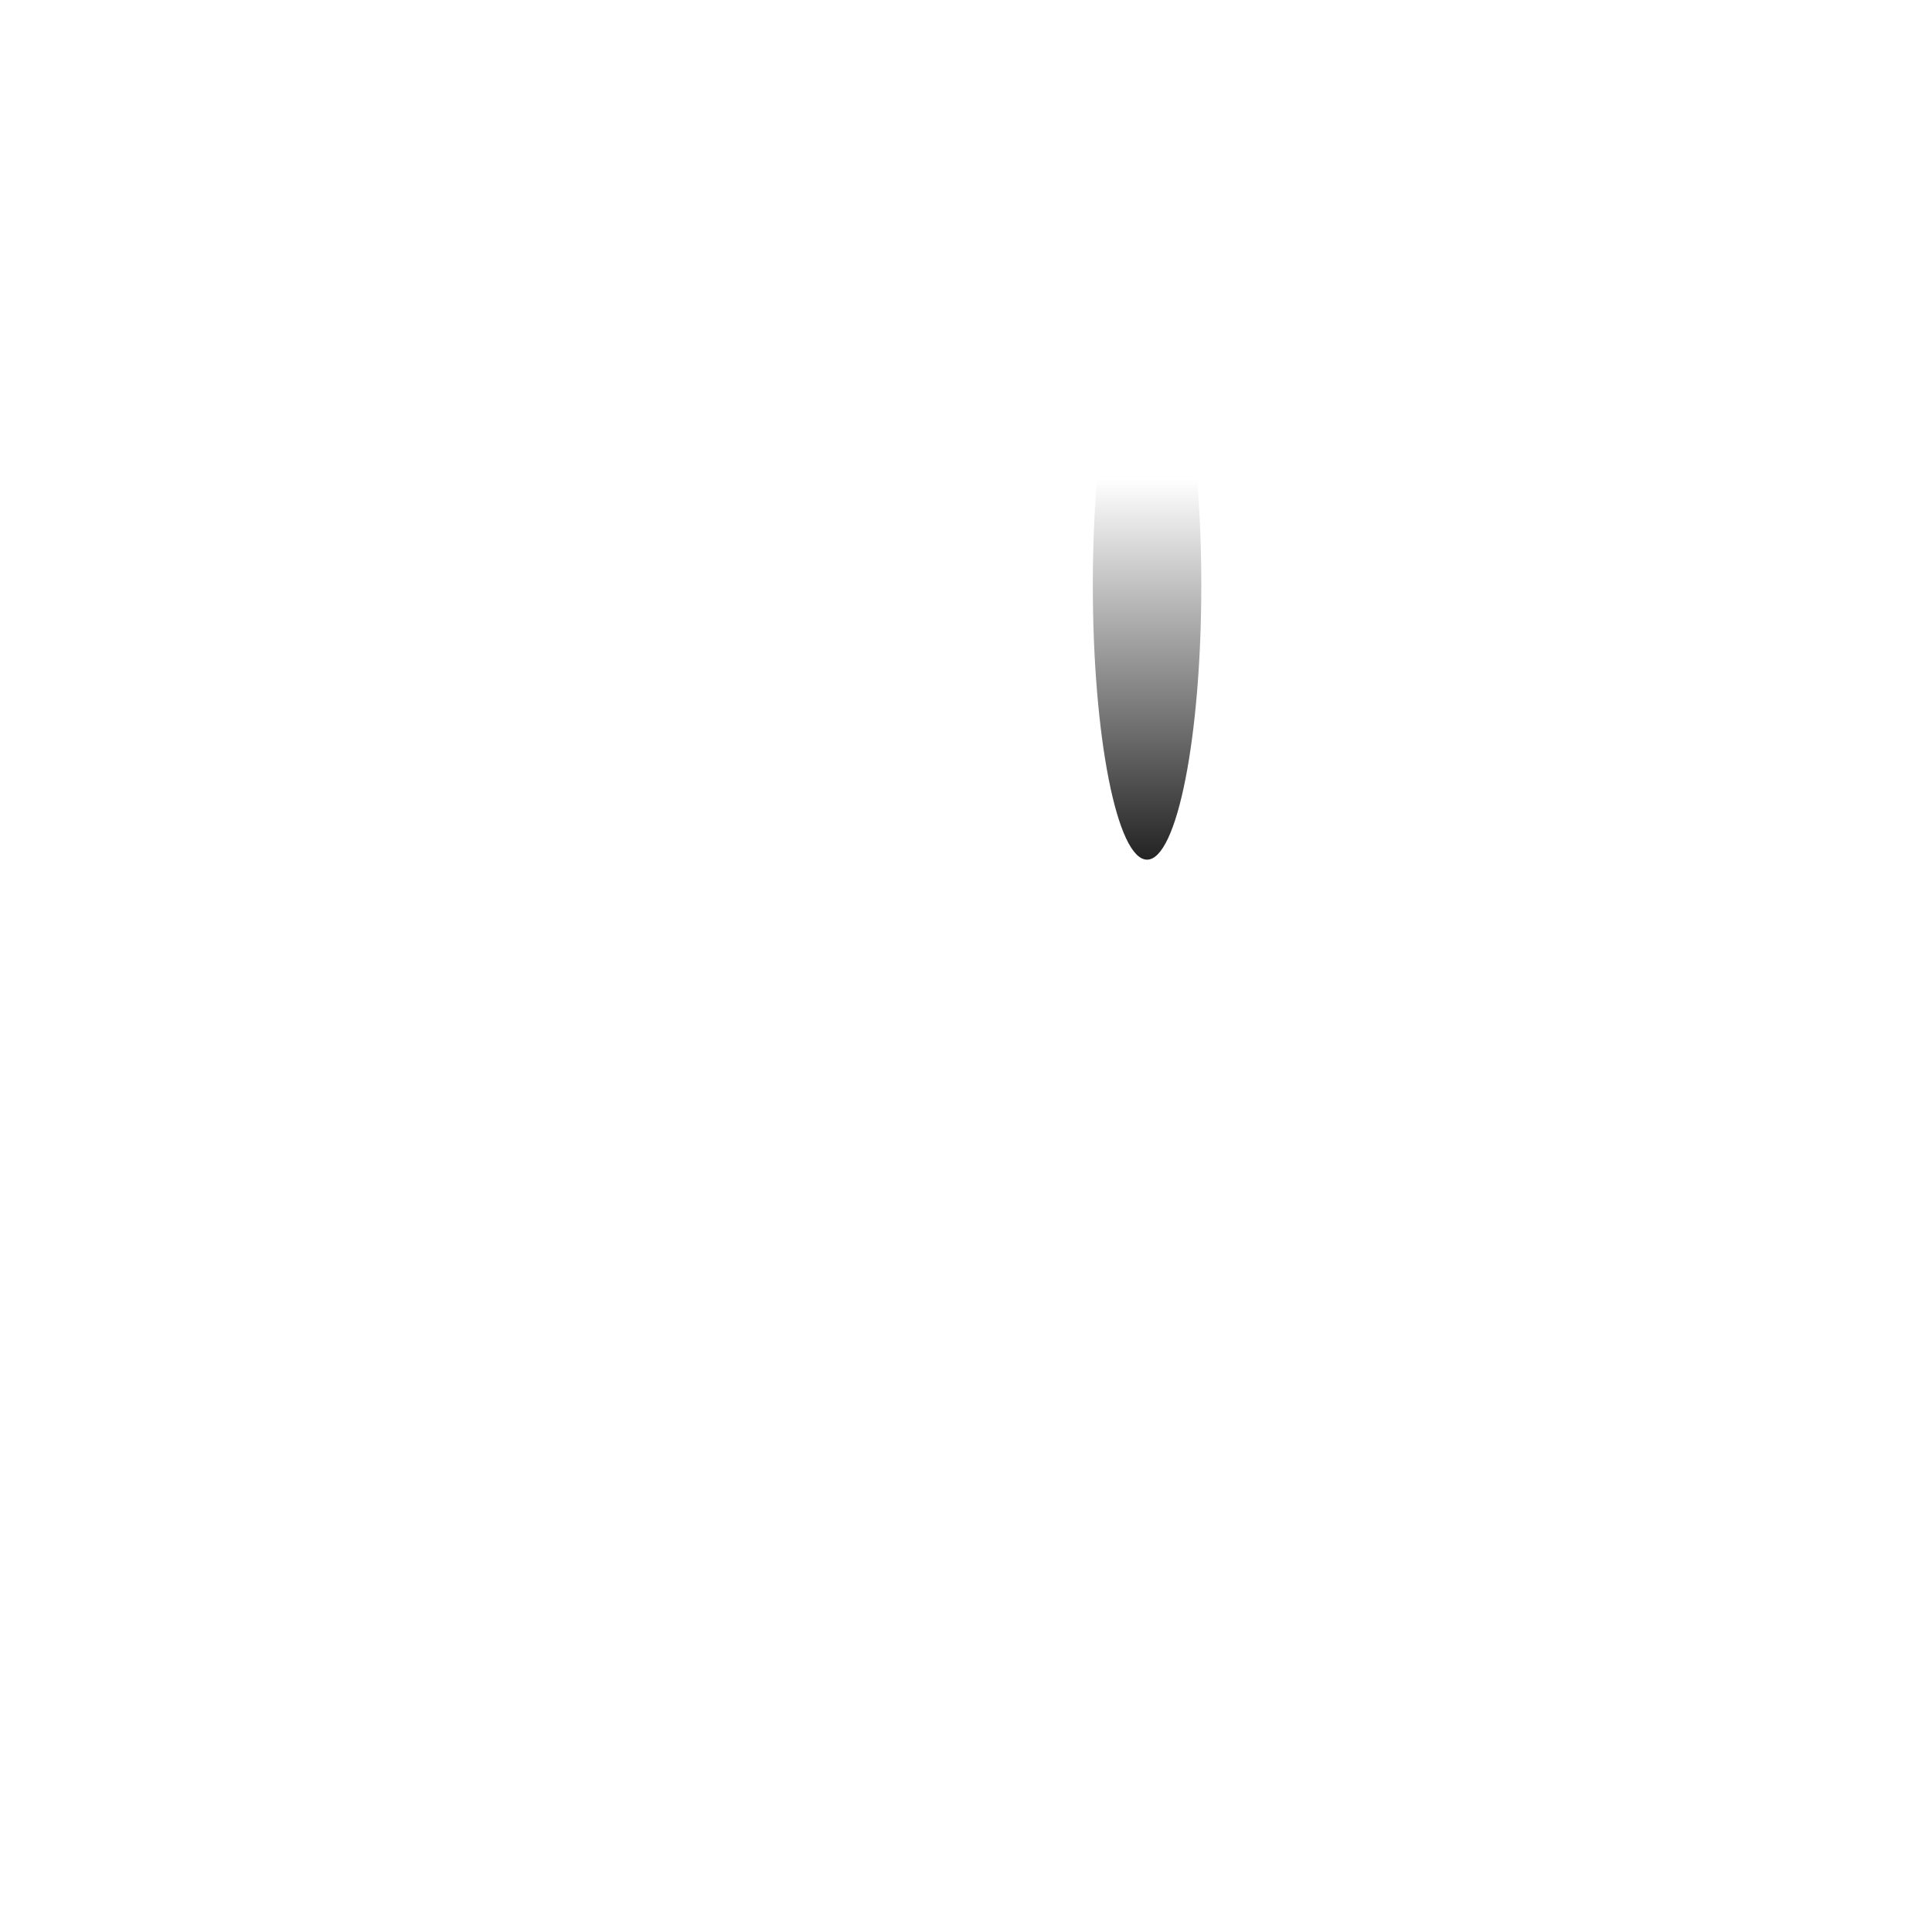
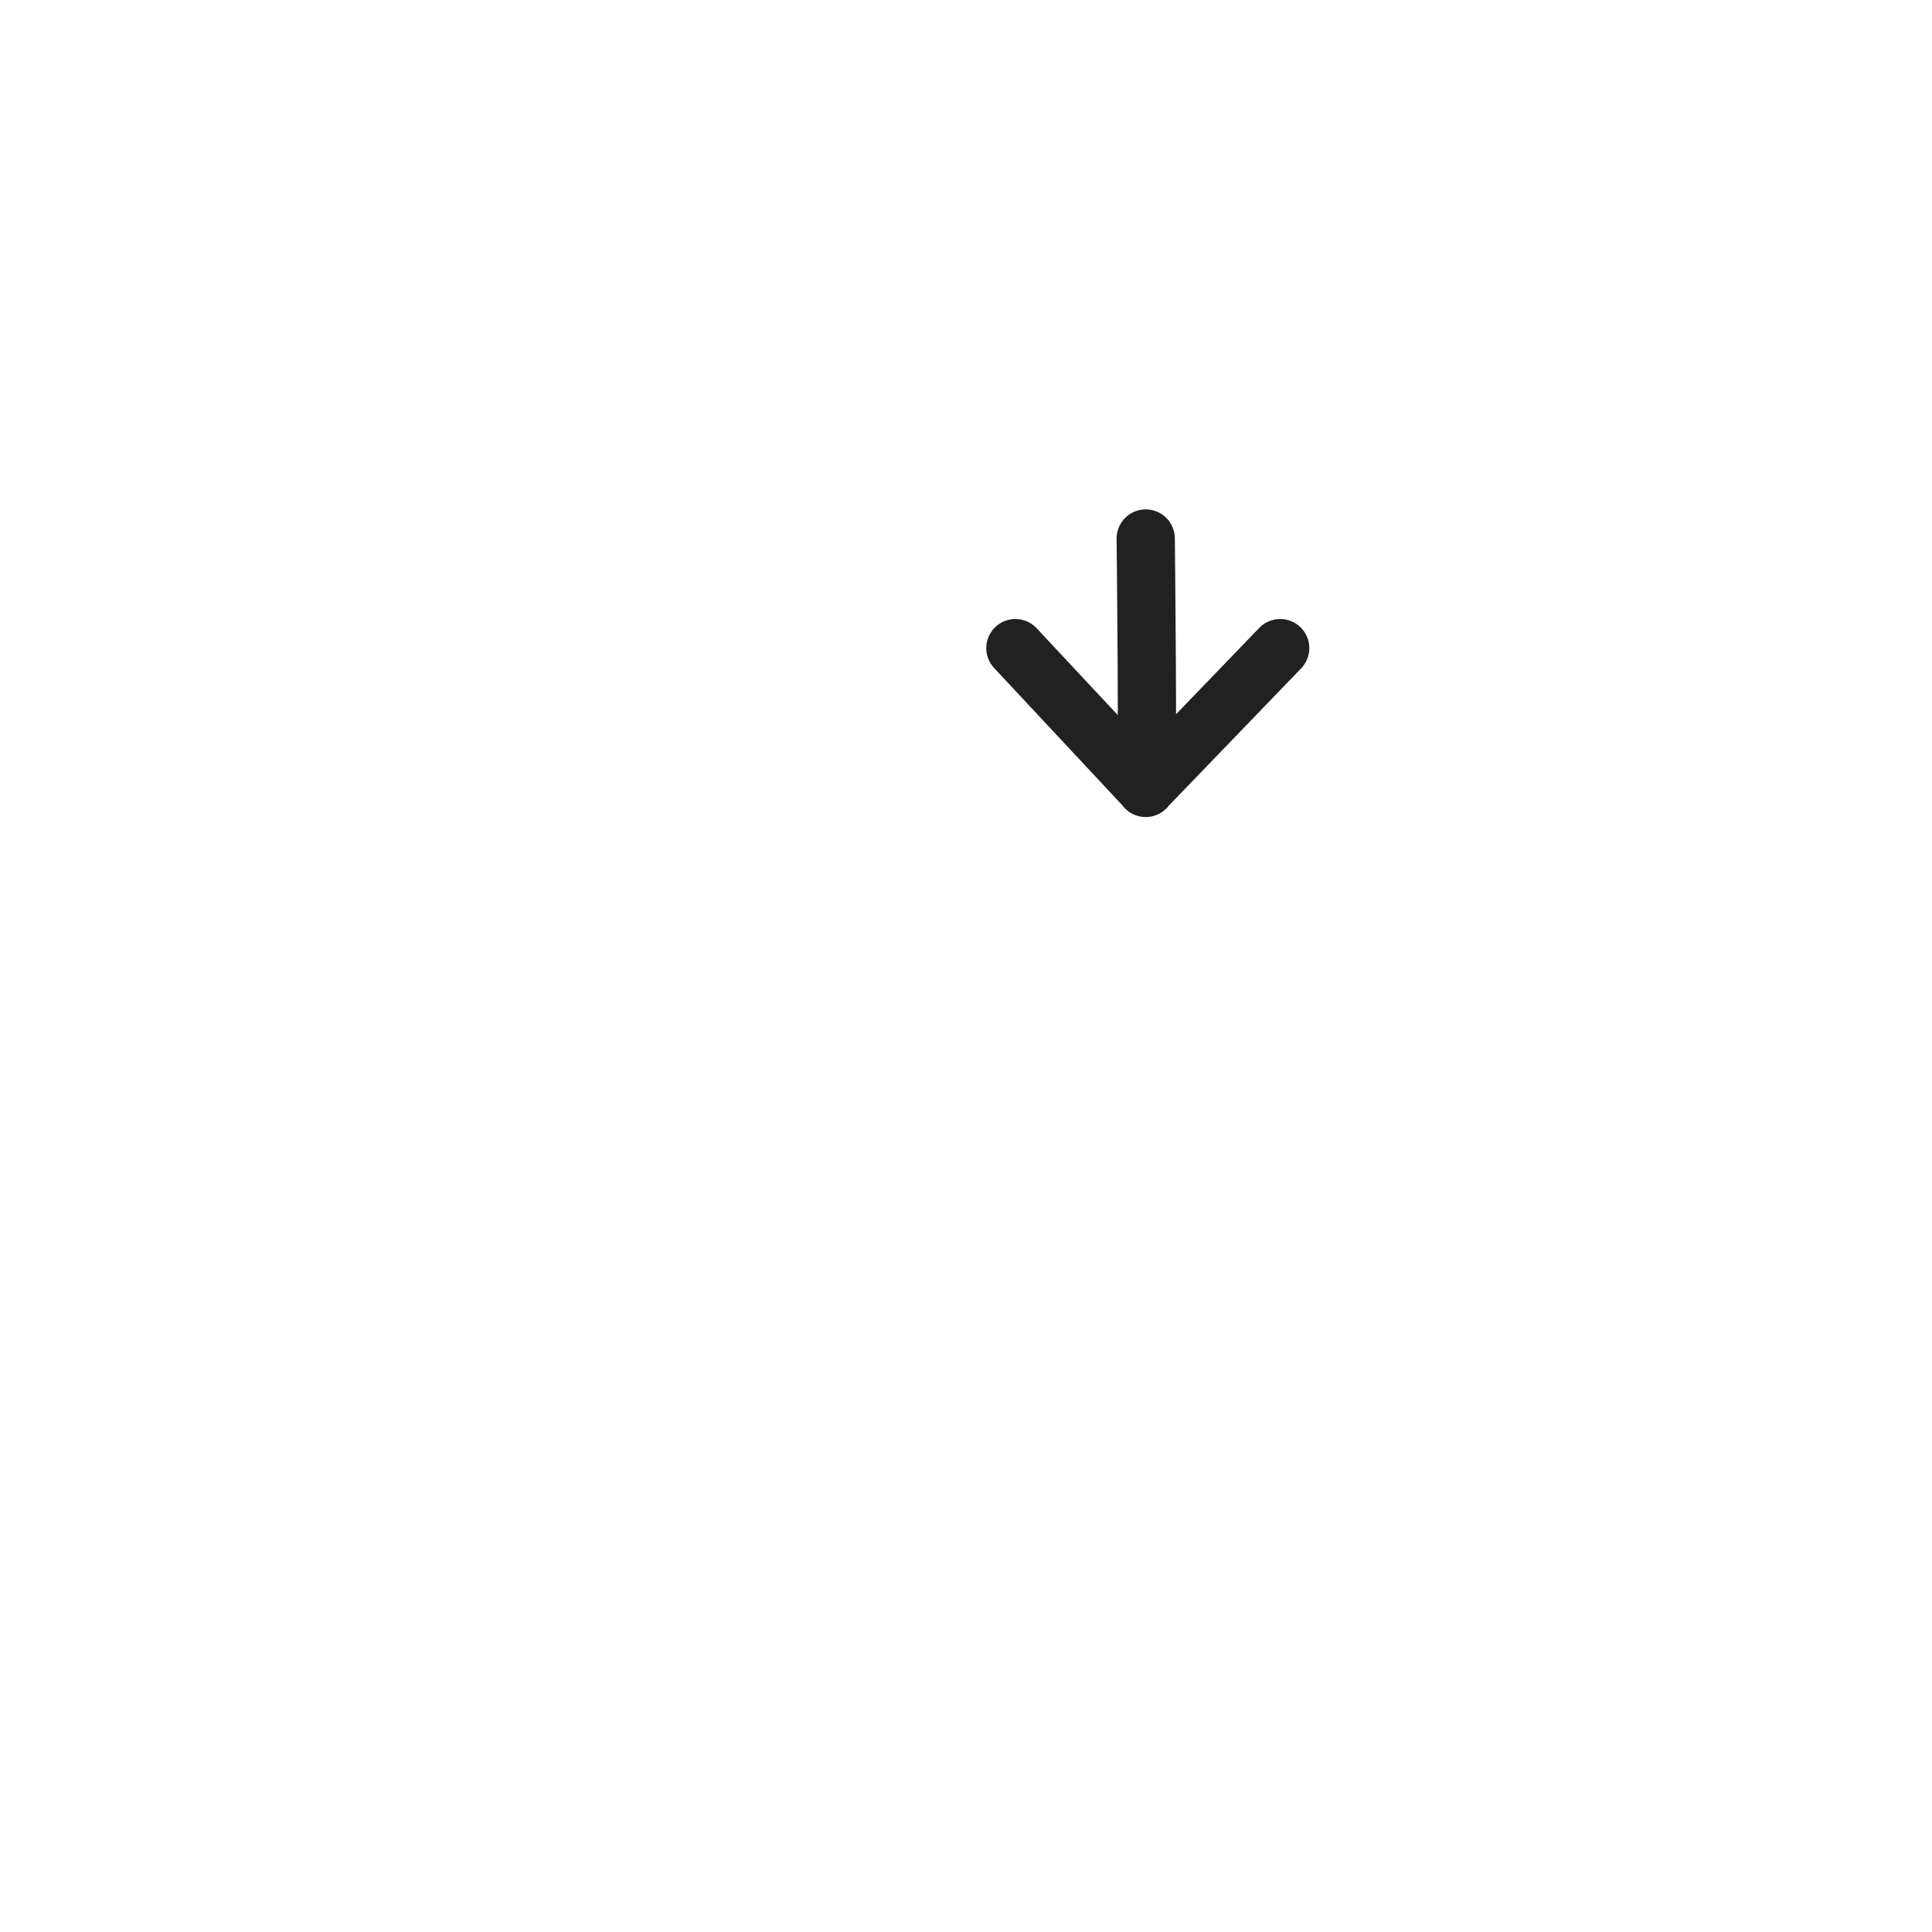
- <svg xmlns="http://www.w3.org/2000/svg" xmlns:xlink="http://www.w3.org/1999/xlink" id="svg1770" height="48px" width="48px" version="1.1">
+ <svg xmlns="http://www.w3.org/2000/svg" xmlns:xlink="http://www.w3.org/1999/xlink" id="svg1770" height="48" width="48" version="1.0" style="display:inline">
  <defs id="defs3">
+     <linearGradient xlink:href="#linearGradient4270" id="linearGradient5283" gradientUnits="userSpaceOnUse" gradientTransform="matrix(0.9391803,0,0,0.532261,2.6063e-2,-0.1881275)" x1="31.36" y1="8.405" x2="3.772" y2="8.405" />
+     <linearGradient id="linearGradient3934">
+       <stop id="stop3936" offset="0" style="stop-color:#989b9e;stop-opacity:0.048;" />
+       <stop style="stop-color:#8e99a4;stop-opacity:0.448;" offset="0.5" id="stop3940" />
+       <stop id="stop3938" offset="1" style="stop-color:#a0a0a0;stop-opacity:0.128;" />
+     </linearGradient>
+     <linearGradient xlink:href="#linearGradient3934" id="linearGradient3932" x1="21.281" y1="28.5" x2="39.969" y2="28.5" gradientUnits="userSpaceOnUse" />
    <linearGradient id="linearGradient4704">
-       <stop style="stop-color:#000000;stop-opacity:0.863;" offset="0" id="stop4706" />
+       <stop style="stop-color:#000000;stop-opacity:0.048;" offset="0" id="stop4706" />
      <stop style="stop-color:#ffffff;stop-opacity:0.863;" offset="1" id="stop4708" />
    </linearGradient>
    <linearGradient id="linearGradient4692">
      <stop style="stop-color:#ffffff;stop-opacity:0.144;" offset="0" id="stop4694" />
      <stop style="stop-color:#ffffff;stop-opacity:0.816;" offset="1" id="stop4696" />
    </linearGradient>
    <linearGradient id="linearGradient4270">
      <stop style="stop-color:#000000;stop-opacity:1;" offset="0" id="stop4272" />
      <stop style="stop-color:#f3f3f3;stop-opacity:0.945;" offset="1" id="stop4274" />
    </linearGradient>
    <linearGradient id="linearGradient4237">
      <stop style="stop-color:#d2d2d2;stop-opacity:0.664;" offset="0" id="stop4239" />
      <stop style="stop-color:#000000;stop-opacity:0" offset="1" id="stop4241" />
    </linearGradient>
    <linearGradient id="linearGradient2103">
      <stop style="stop-color:#ffffff;stop-opacity:1;" offset="0" id="stop2105" />
      <stop style="stop-color:#ebebed;stop-opacity:1;" offset="1" id="stop2107" />
    </linearGradient>
    <linearGradient id="linearGradient2064">
      <stop style="stop-color:#b2b2b2;stop-opacity:1;" offset="0" id="stop2066" />
      <stop style="stop-color:#dcdcde;stop-opacity:1;" offset="1" id="stop2068" />
    </linearGradient>
    <linearGradient id="linearGradient2052">
      <stop style="stop-color:#aaaaaa;stop-opacity:1;" offset="0" id="stop2054" />
      <stop style="stop-color:#c8c8ca;stop-opacity:1;" offset="1" id="stop2056" />
    </linearGradient>
    <linearGradient id="linearGradient1784">
      <stop id="stop1785" offset="0" style="stop-color:#ffffff;stop-opacity:1;" />
      <stop id="stop1786" offset="1" style="stop-color:#dcdcde;stop-opacity:1;" />
    </linearGradient>
    <linearGradient y2="549.613" x2="511.689" y1="259.819" x1="250.054" gradientTransform="matrix(1.593044,0,0,1.241206,-129.6924,-73.34169)" gradientUnits="userSpaceOnUse" id="linearGradient1789" xlink:href="#linearGradient1784" />
    <linearGradient gradientUnits="userSpaceOnUse" y2="1222.128" x2="69.097" y1="1468.668" x1="205.673" gradientTransform="matrix(2.470094,0,0,0.404843,-5.695438,24.53693)" id="linearGradient1794" xlink:href="#linearGradient2052" />
    <linearGradient gradientUnits="userSpaceOnUse" y2="65.462" x2="1180.534" y1="284.347" x1="1390.407" gradientTransform="matrix(0.493865,0,0,2.024845,-5.695438,24.53693)" id="linearGradient1804" xlink:href="#linearGradient2064" />
    <linearGradient y2="549.613" x2="511.689" y1="259.819" x1="250.054" gradientTransform="matrix(1.593044,0,0,1.241206,-129.6924,-73.34169)" gradientUnits="userSpaceOnUse" id="linearGradient2083" xlink:href="#linearGradient1784" />
    <linearGradient y2="1222.128" x2="69.097" y1="1468.668" x1="205.673" gradientTransform="matrix(2.470094,0,0,0.404843,-5.695438,24.53693)" gradientUnits="userSpaceOnUse" id="linearGradient2085" xlink:href="#linearGradient2052" />
    <linearGradient y2="65.462" x2="1180.534" y1="284.347" x1="1390.407" gradientTransform="matrix(0.493865,0,0,2.024845,-5.695438,24.53693)" gradientUnits="userSpaceOnUse" id="linearGradient2087" xlink:href="#linearGradient2064" />
-     <linearGradient xlink:href="#linearGradient4704" id="linearGradient4710" x1="30.707" y1="16.597" x2="30.707" y2="20.555" gradientUnits="userSpaceOnUse" gradientTransform="matrix(2.113483,0,0,2.389889,-36.40063,-61.02286)" />
  </defs>
-   <g id="layer1">
-     <rect style="fill:url(#linearGradient4710);fill-opacity:1;stroke:none" id="rect4190" width="2.695" height="13.641" x="27.151" y="-21.358" rx="5.076" ry="7.944" transform="scale(1,-1)" />
+   <g id="layer3" style="display:inline">
+     <path id="path2654" style="fill:none;fill-opacity:0.75;fill-rule:evenodd;stroke:#000000;stroke-width:1.447px;stroke-linecap:round;stroke-linejoin:round;stroke-opacity:0.871" d="M 31.806,16.103 L 28.465,19.569 L 25.227,16.103 M 28.465,19.576 C 28.534,19.519 28.465,13.379 28.465,13.379" />
  </g>
</svg>
